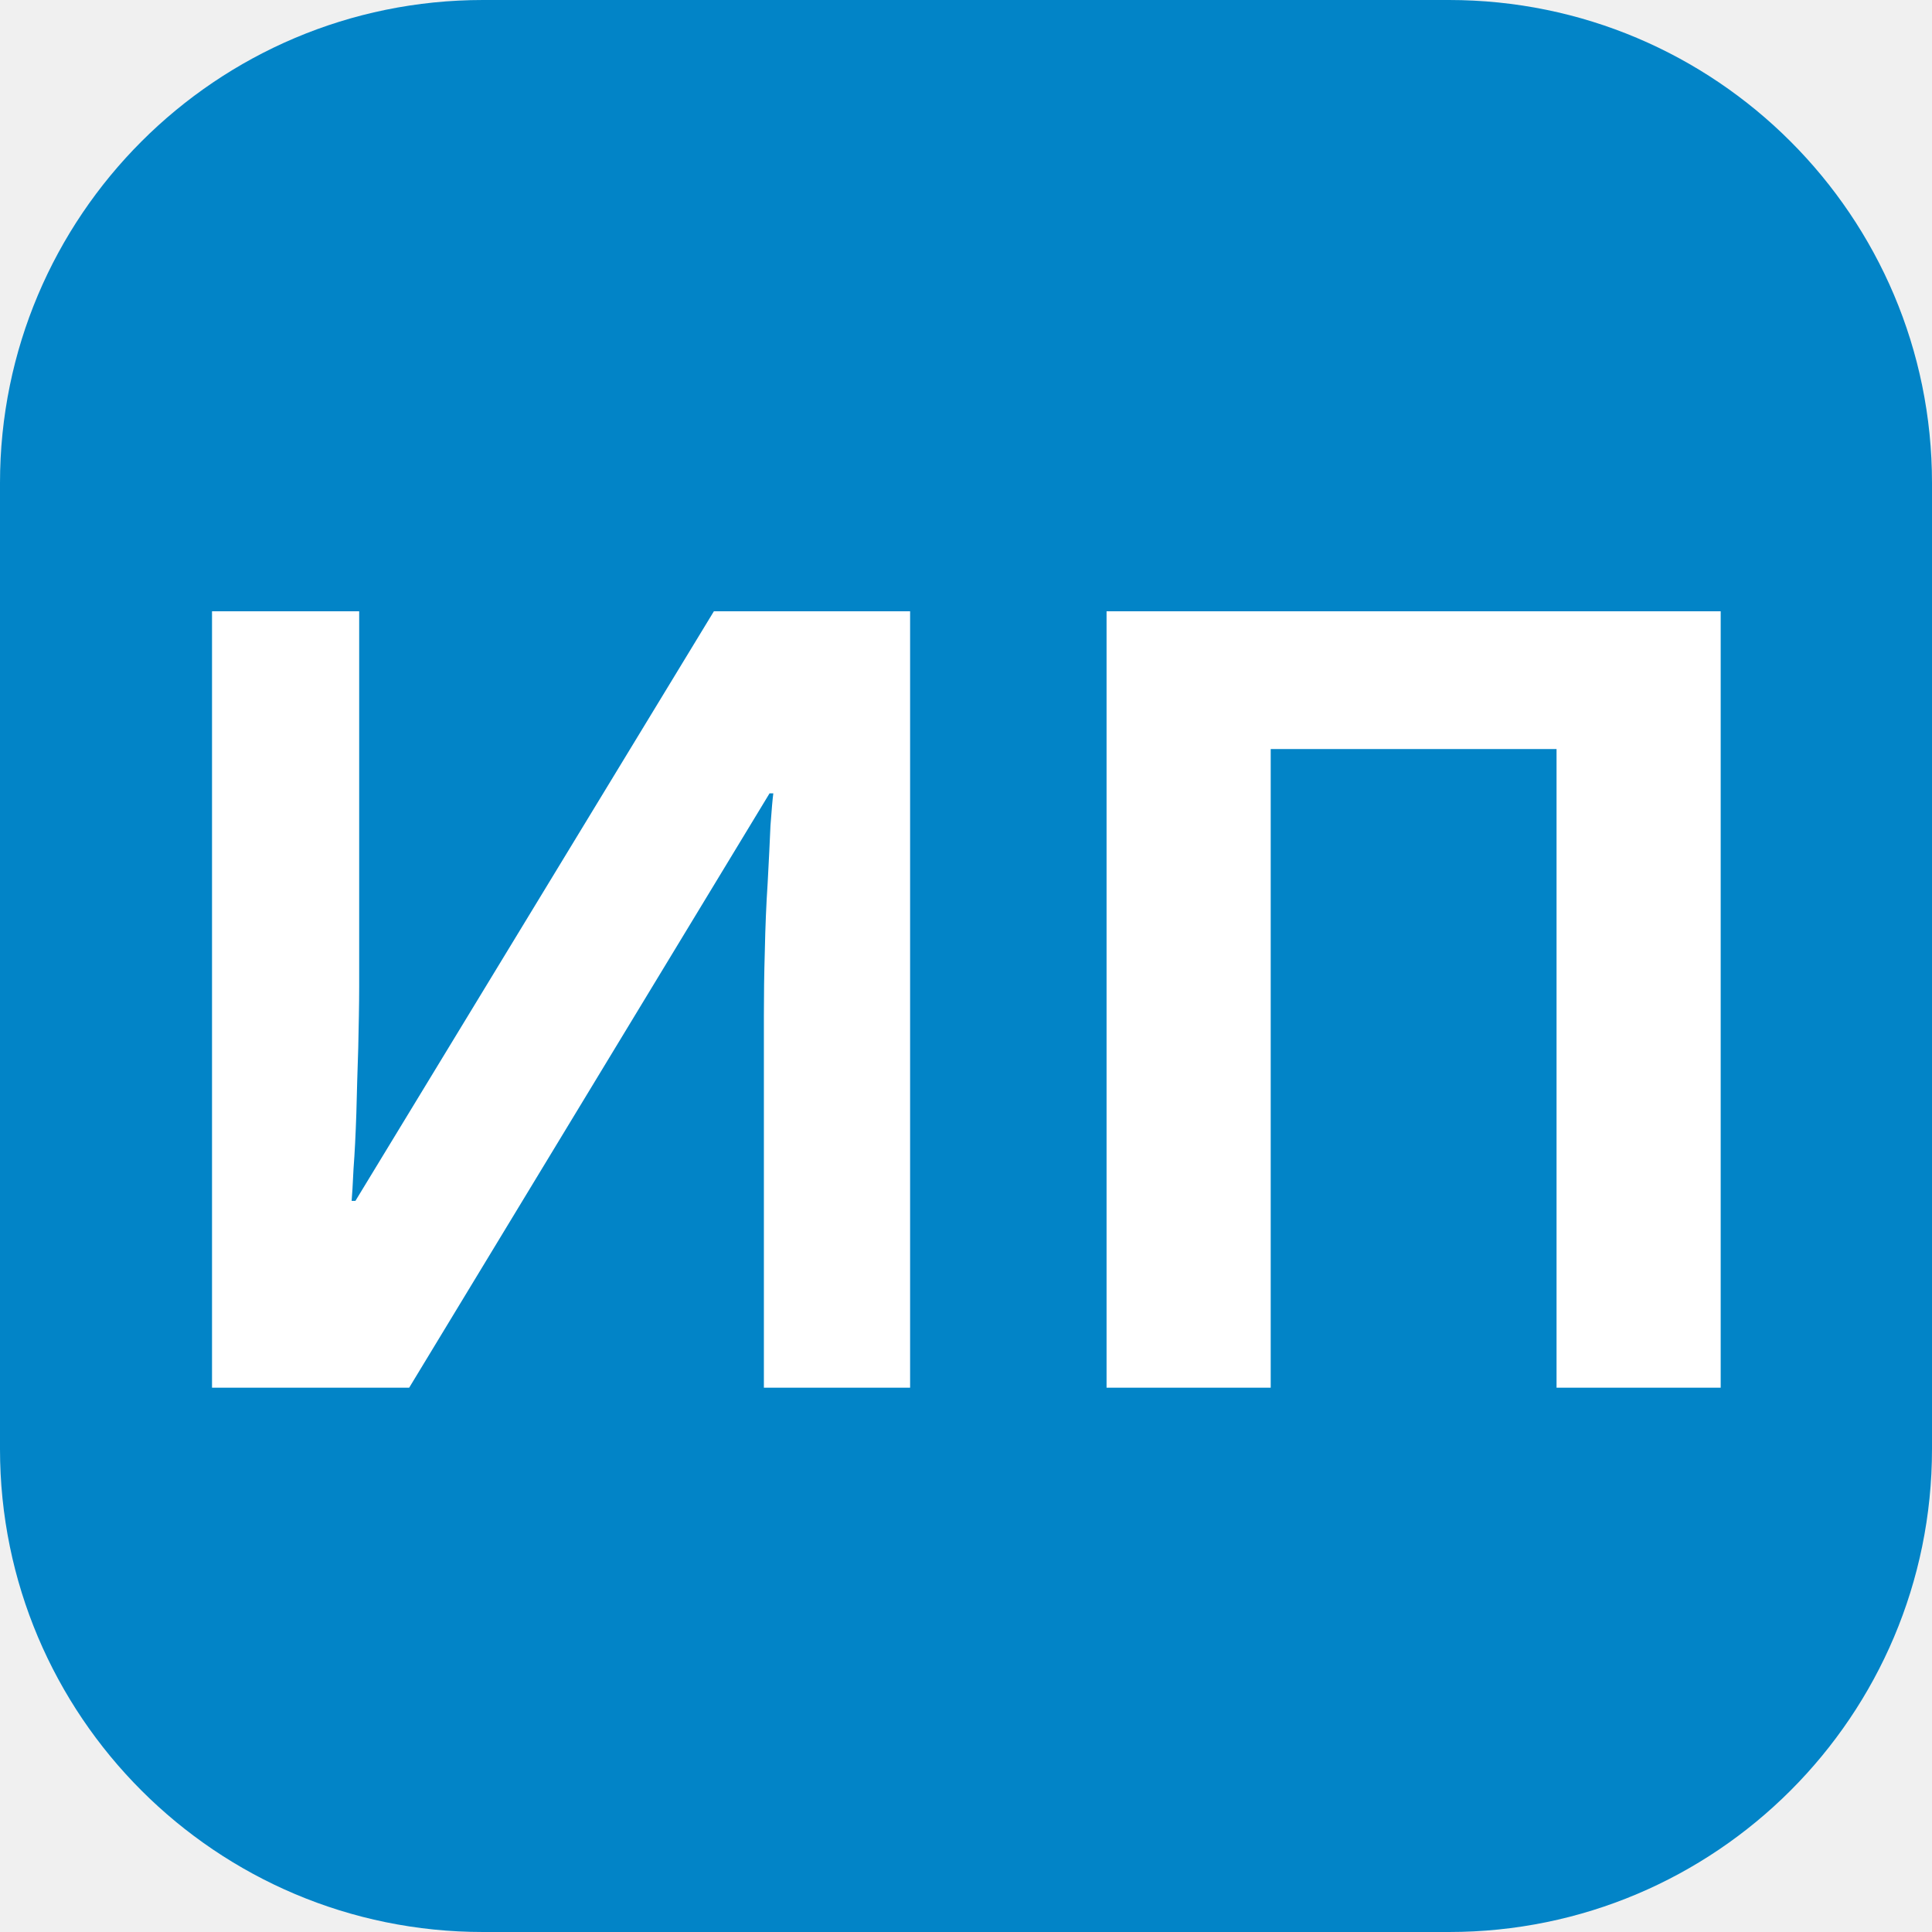
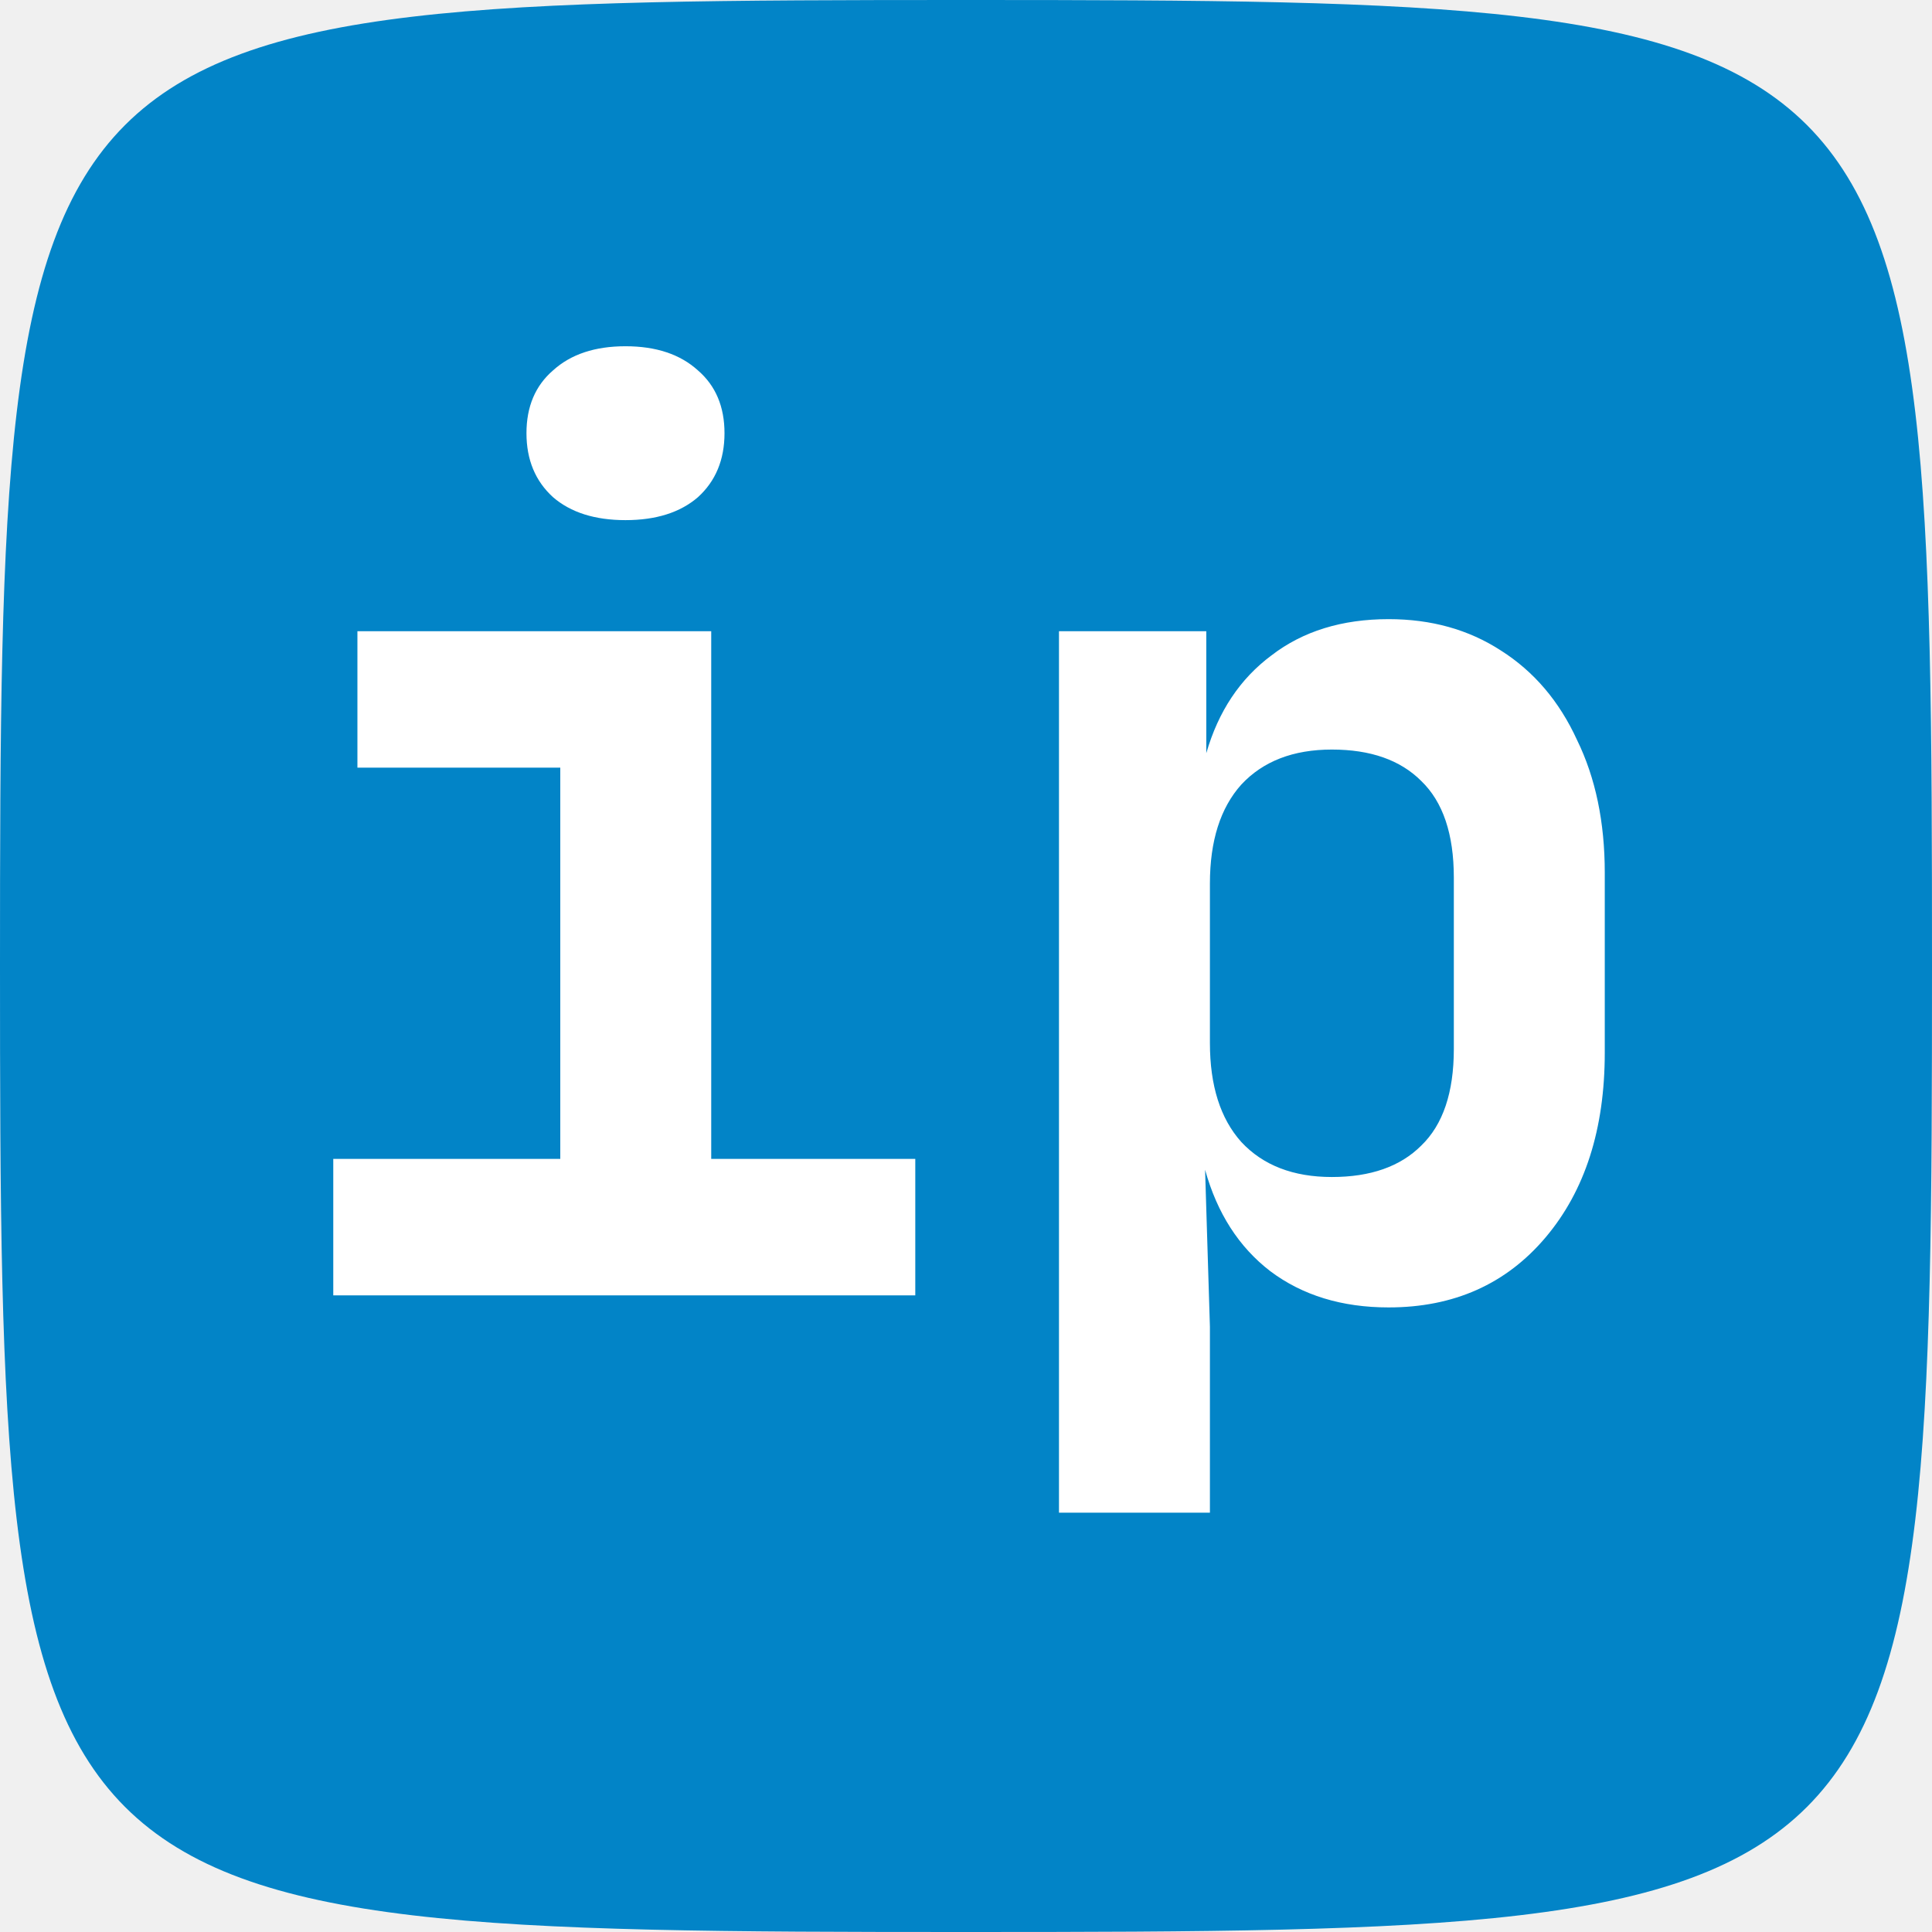
- <svg xmlns="http://www.w3.org/2000/svg" viewBox="0 0 32 32">
-   <rect width="32" height="32" rx="8" fill="#0284c7" />
-   <text x="50%" y="50%" dominant-baseline="central" text-anchor="middle" font-family="system-ui, sans-serif" font-size="18" font-weight="700" fill="white">ИП</text>
+ <svg xmlns="http://www.w3.org/2000/svg" viewBox="0 0 32 32" version="1.1" id="svg1">
+   <defs id="defs1" />
+   <path d="M 16 0 C 31.81 0 32 0.19 32 16 C 32 31.81 31.81 32 16 32 C 0.19 32 0 31.81 0 16 C 0 0.19 0.19 0 16 0 Z" fill="#0284c7" id="path1" />
+   <path d="m 5.52,21.455 v -2.26 h 3.76 v -6.48 h -3.36 v -2.26 h 5.86 v 8.74 h 3.38 v 2.26 z M 10.36,8.615 q -0.76,0 -1.2,-0.38 -0.44,-0.4 -0.44,-1.06 0,-0.66 0.44,-1.04 0.44,-0.4 1.2,-0.4 0.76,0 1.2,0.4 0.44,0.38 0.44,1.04 0,0.66 -0.44,1.06 -0.44,0.38 -1.2,0.38 z M 17.54,25.055 v -14.6 h 2.44 v 2.02 q 0.3,-1.04 1.08,-1.62 0.78,-0.6 1.94,-0.6 1.06,0 1.86,0.52 0.82,0.52 1.26,1.48 0.46,0.94 0.46,2.2 v 2.98 q 0,1.9 -0.98,3.06 -0.98,1.16 -2.6,1.16 -1.16,0 -1.96,-0.6 -0.78,-0.6 -1.08,-1.68 l 0.08,2.6 v 3.08 z m 4.52,-5.56 q 0.96,0 1.48,-0.52 0.54,-0.52 0.54,-1.6 v -2.84 q 0,-1.08 -0.54,-1.6 -0.52,-0.52 -1.48,-0.52 -0.96,0 -1.5,0.58 -0.52,0.58 -0.52,1.64 v 2.64 q 0,1.06 0.52,1.64 0.54,0.58 1.5,0.58 z" id="text1" style="font-weight:750;font-size:20px;font-family:'JetBrains Mono', 'Courier New', monospace;dominant-baseline:central;text-anchor:middle;fill:#ffffff" aria-label="ip" />
</svg>
